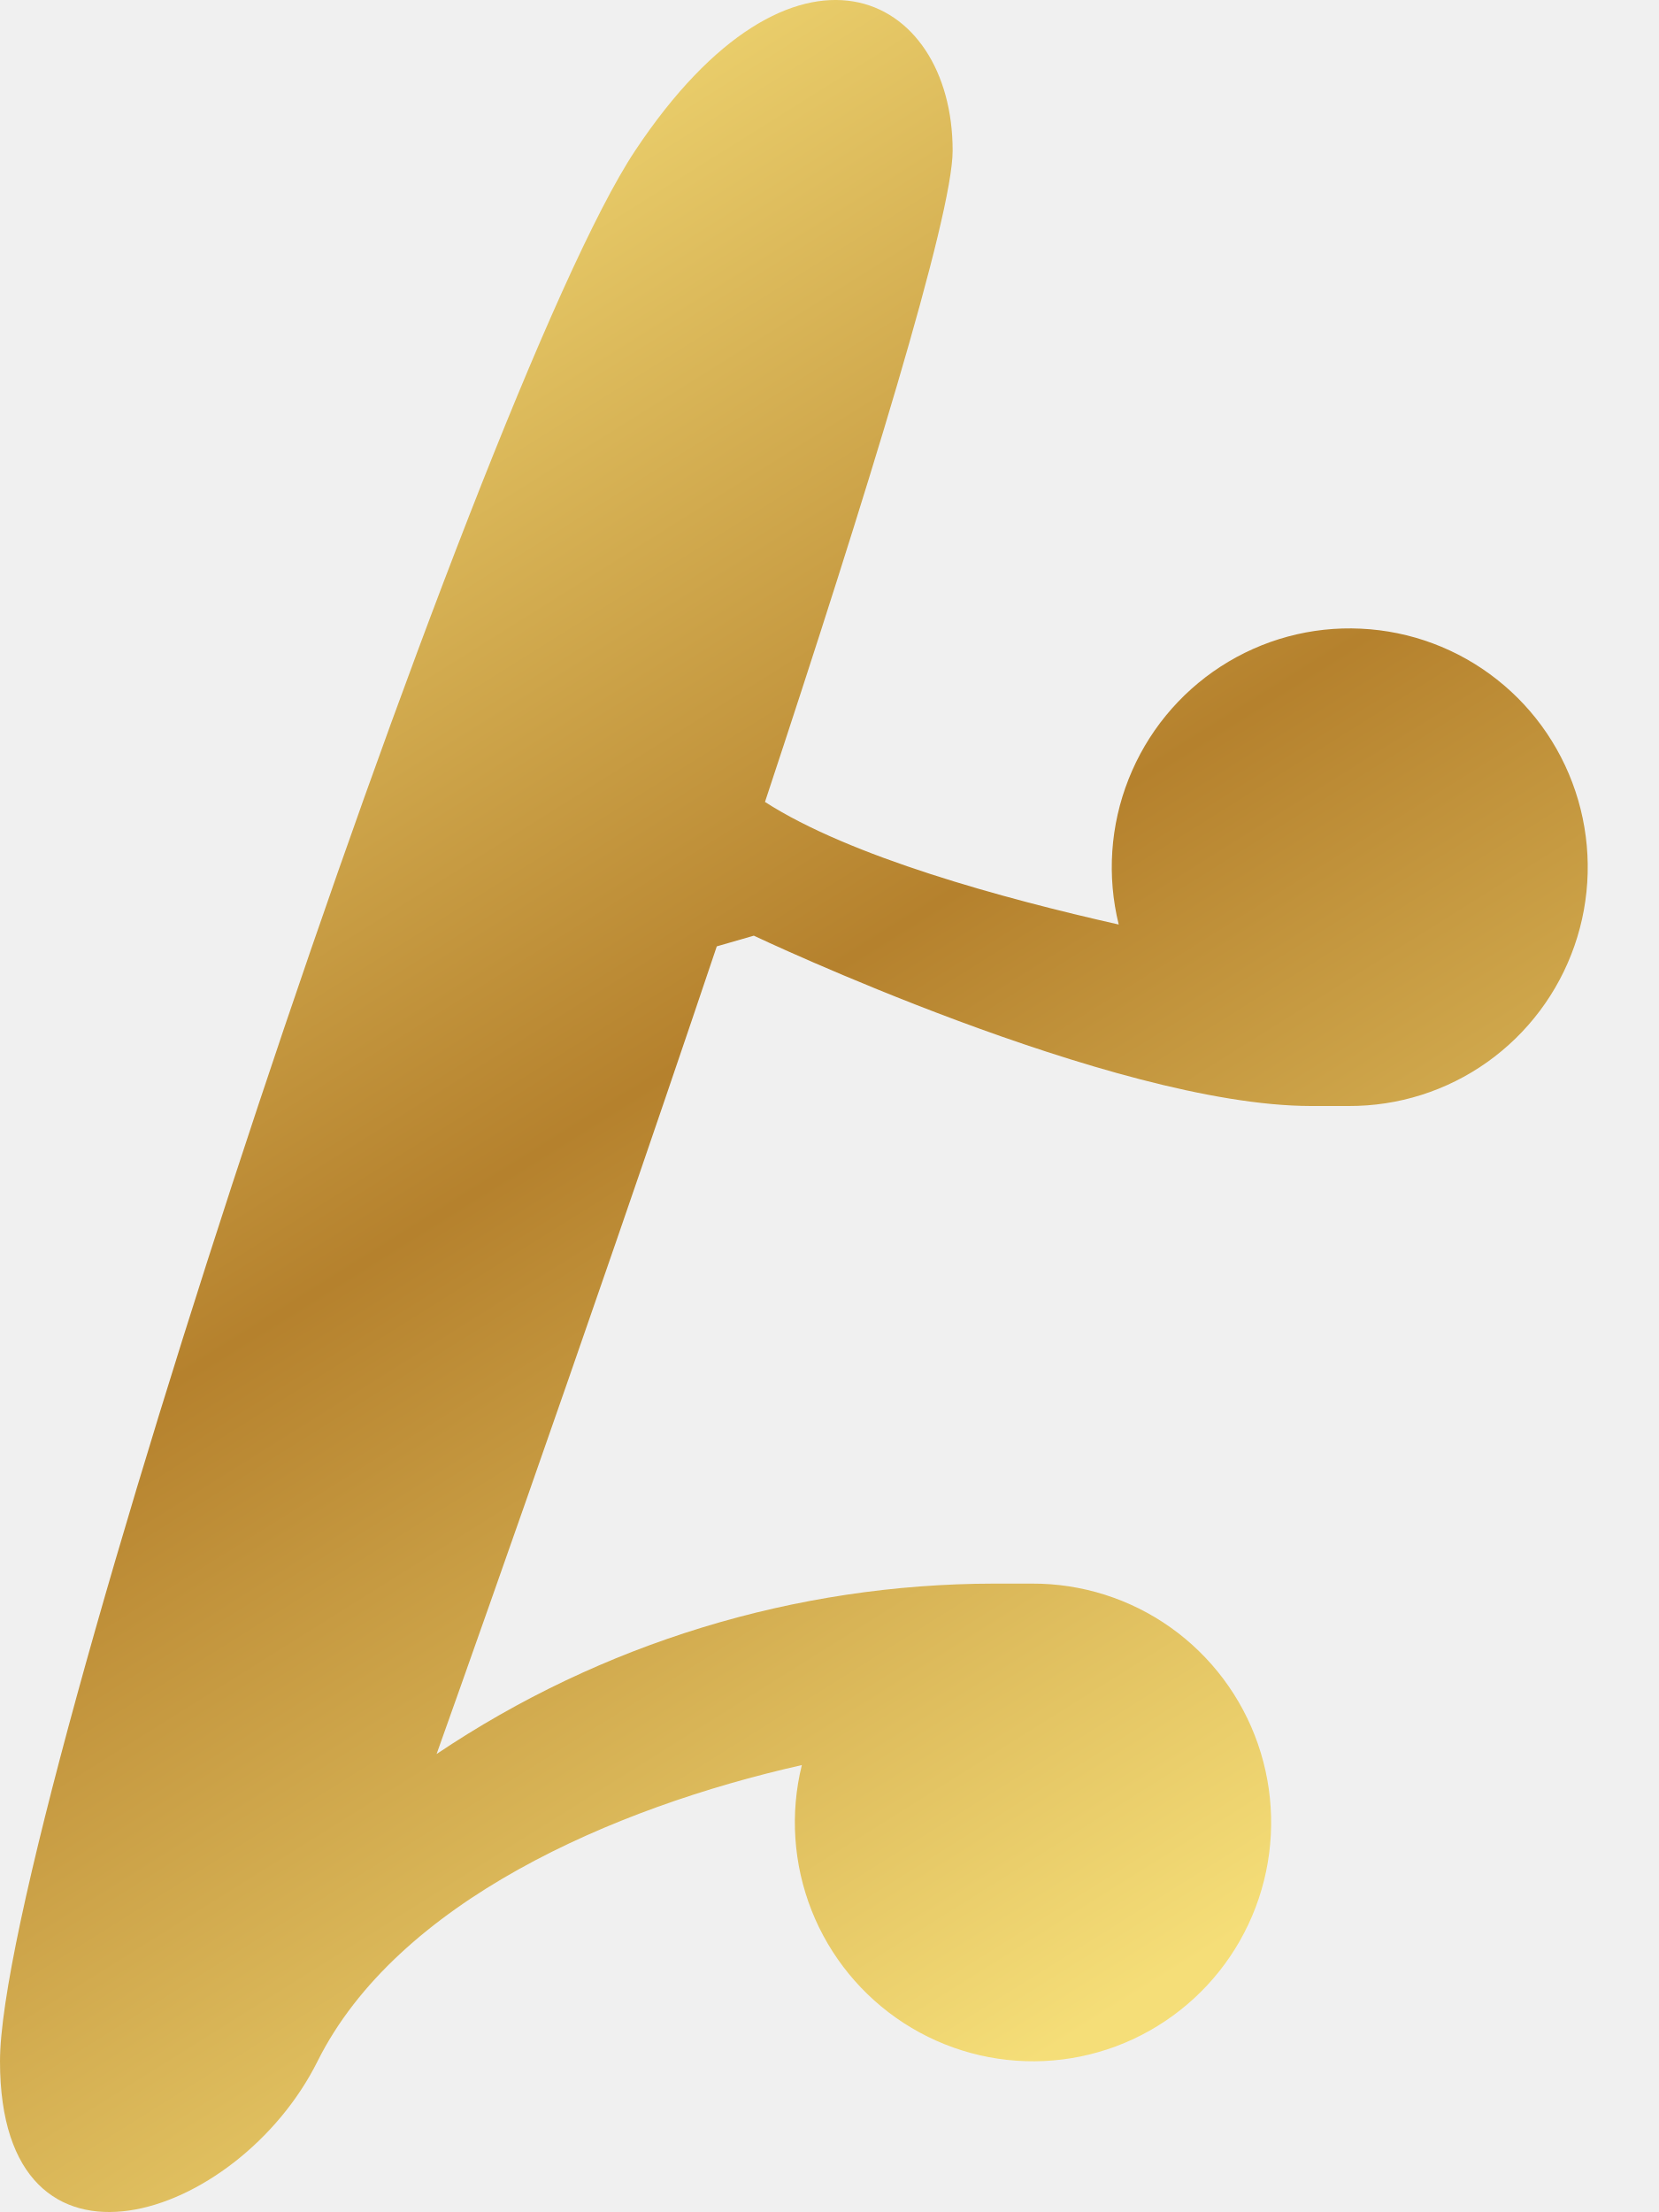
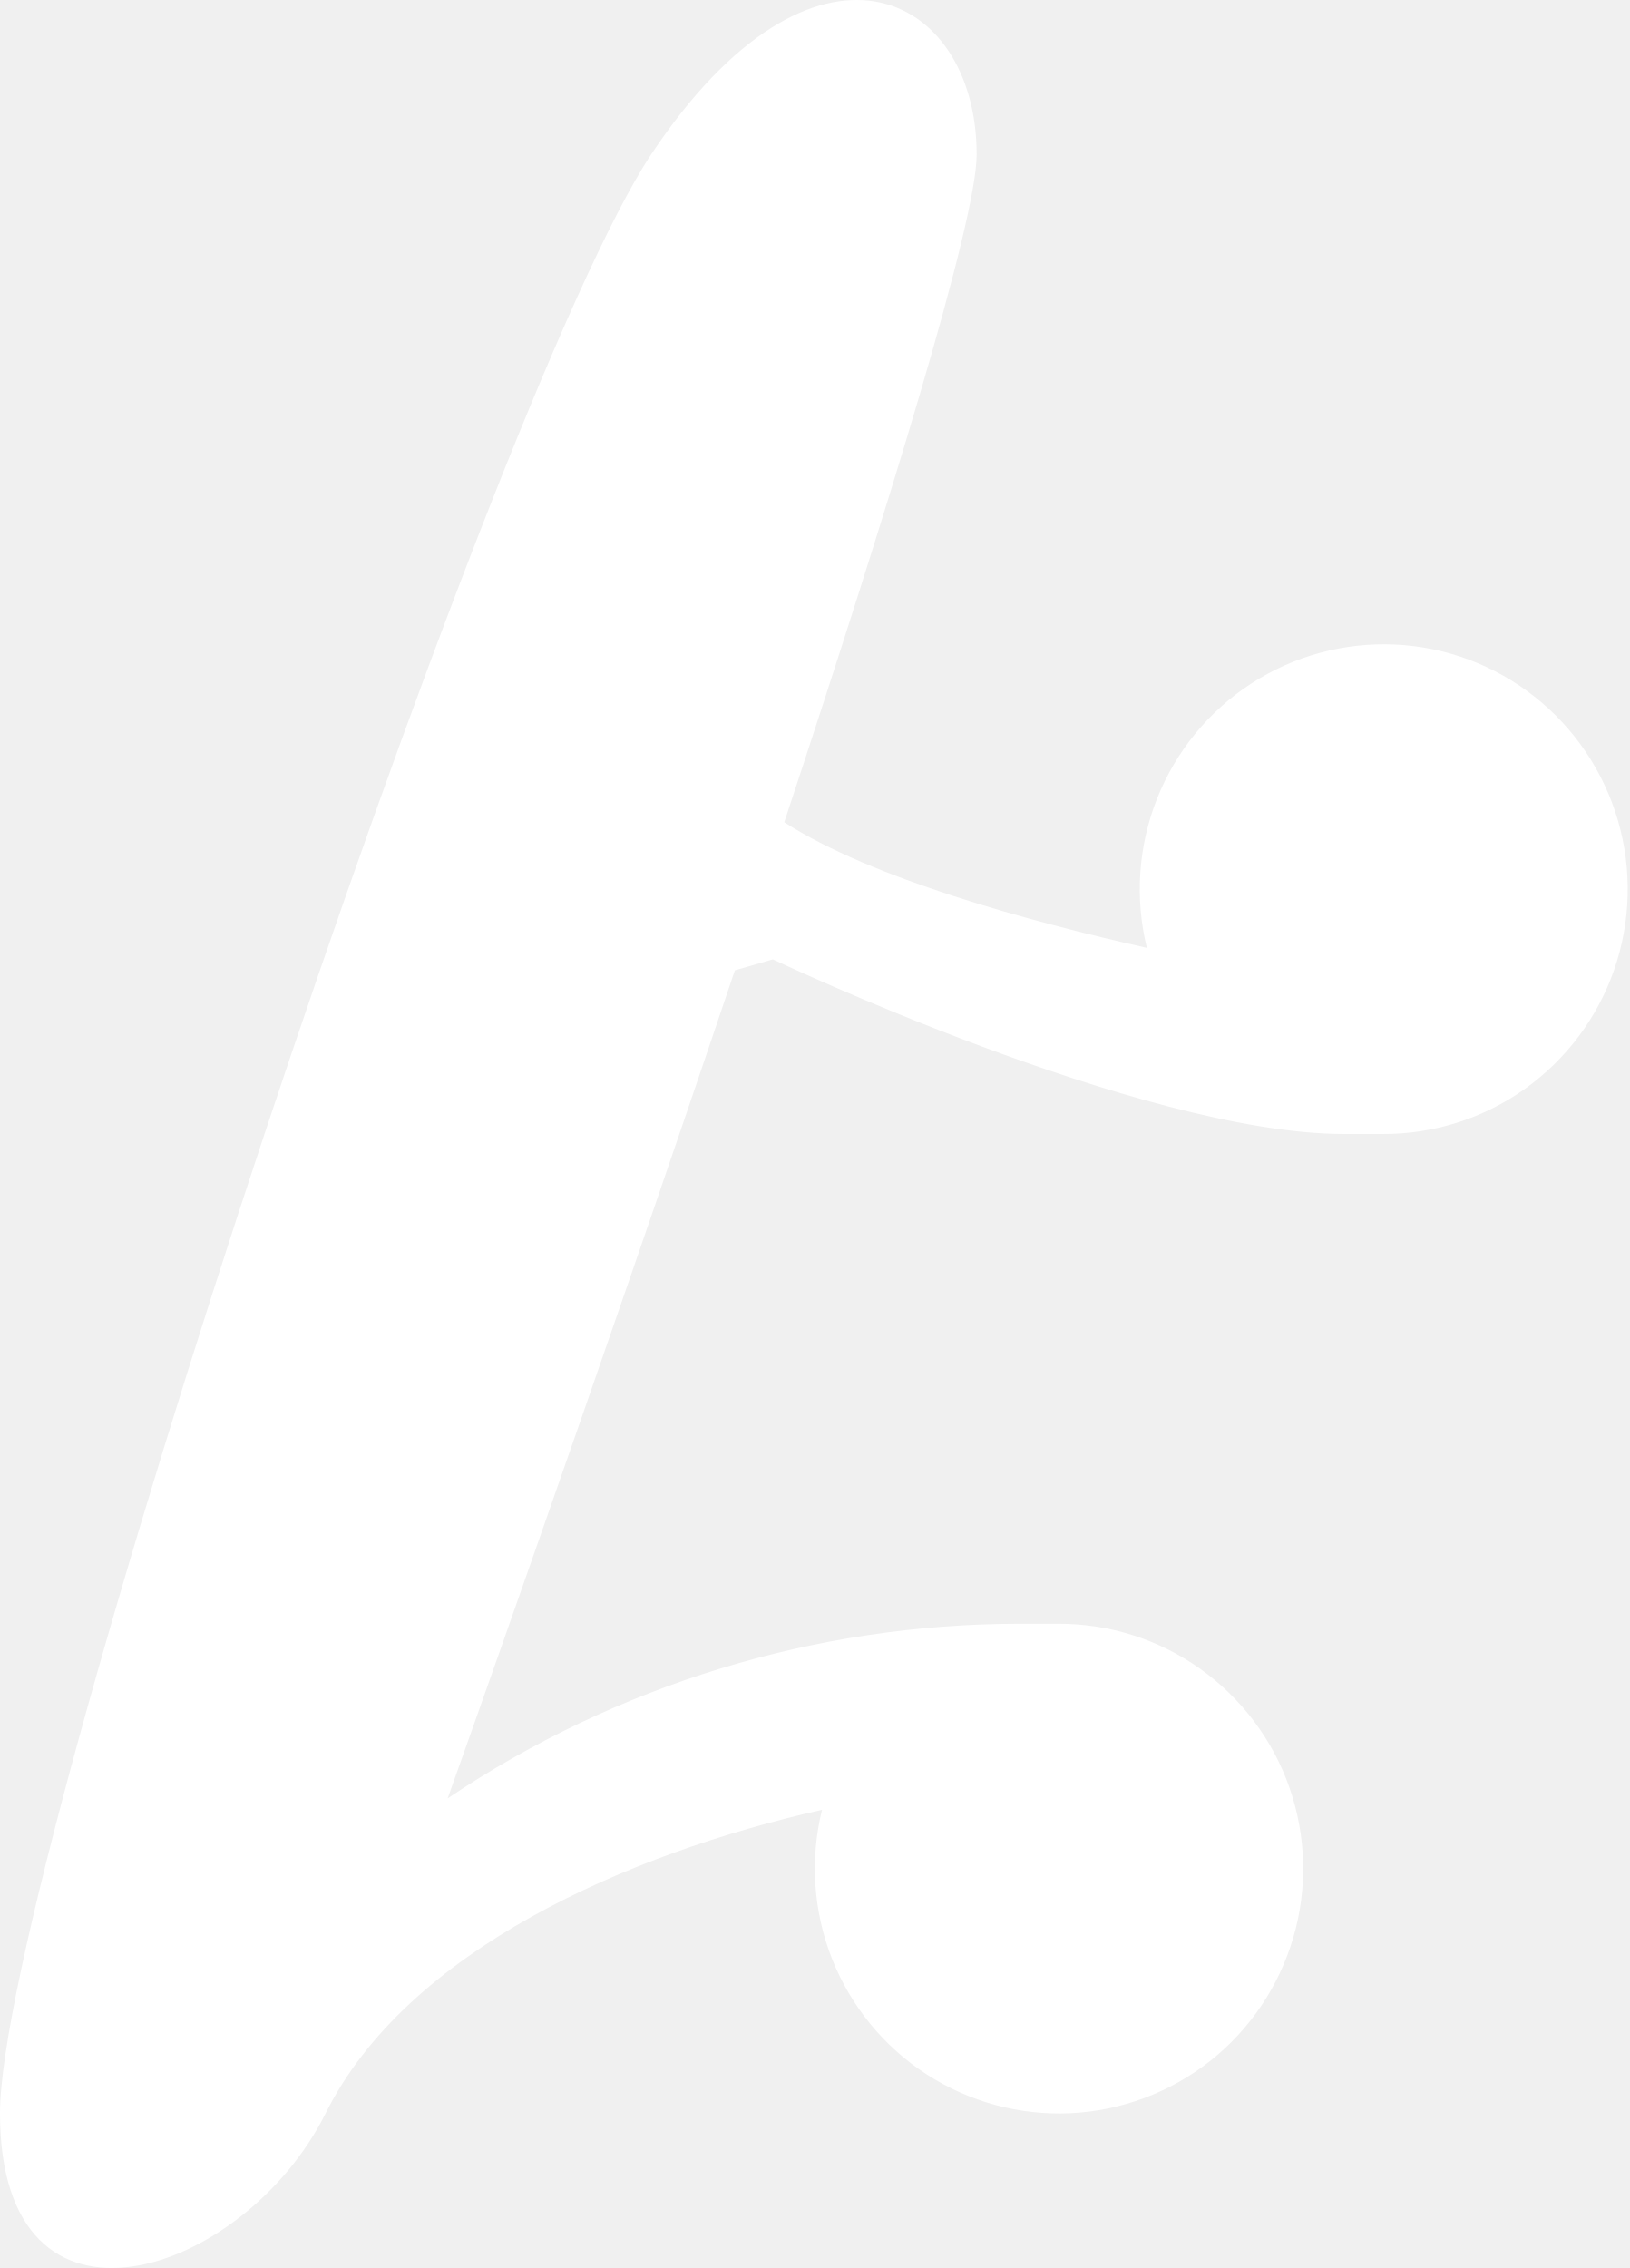
- <svg xmlns="http://www.w3.org/2000/svg" width="18" height="24" viewBox="0 0 18 24" fill="none">
-   <g clip-path="url(#clip0_49_1334)">
-     <path fill-rule="evenodd" clip-rule="evenodd" d="M8.7 19.151C6.643 19.614 4.307 20.637 3.445 22.365C2.584 24.092 -3.40838e-06 24.956 0 22.365C2.9624e-06 19.773 5.168 4.227 6.891 1.635C8.613 -0.956 10.336 -0.092 10.336 1.635C10.336 2.34 9.404 5.366 8.3 8.701C9.225 9.297 10.891 9.75 12.138 10.031C12.009 9.507 12.046 8.956 12.245 8.454C12.443 7.952 12.792 7.525 13.244 7.232C13.696 6.939 14.227 6.795 14.765 6.821C15.302 6.846 15.818 7.038 16.241 7.372C16.664 7.705 16.972 8.163 17.123 8.681C17.274 9.199 17.26 9.752 17.083 10.261C16.906 10.771 16.575 11.212 16.136 11.524C15.697 11.836 15.172 12.002 14.634 12H14.221C12.069 11.997 8.179 10.152 8.179 10.152L7.777 10.268C6.302 14.651 4.737 19.031 4.737 19.031C6.526 17.828 8.631 17.185 10.784 17.182H11.197C11.736 17.18 12.261 17.346 12.701 17.658C13.14 17.97 13.471 18.411 13.648 18.921C13.825 19.431 13.839 19.983 13.688 20.501C13.537 21.019 13.228 21.477 12.805 21.81C12.382 22.144 11.866 22.337 11.328 22.362C10.79 22.387 10.258 22.243 9.806 21.95C9.354 21.657 9.004 21.23 8.806 20.729C8.608 20.227 8.57 19.675 8.7 19.151Z" fill="url(#paint0_linear_49_1334)" />
-   </g>
+ <svg xmlns="http://www.w3.org/2000/svg" width="23" height="32" viewBox="0 0 23 32" fill="none">
+   <path fill-rule="evenodd" clip-rule="evenodd" d="M11.6 25.535C8.858 26.152 5.742 27.516 4.594 29.819C3.445 32.123 -5.18028e-06 33.274 0 29.819C3.31409e-06 26.364 6.891 5.635 9.188 2.18C11.485 -1.274 13.782 -0.123 13.782 2.18C13.782 3.12 12.539 7.154 11.067 11.601C12.3 12.396 14.522 13 16.184 13.374C16.012 12.676 16.062 11.941 16.326 11.272C16.591 10.603 17.056 10.033 17.659 9.643C18.261 9.253 18.97 9.061 19.686 9.094C20.403 9.127 21.091 9.384 21.654 9.829C22.218 10.274 22.629 10.884 22.831 11.575C23.032 12.266 23.014 13.002 22.778 13.682C22.542 14.361 22.1 14.95 21.515 15.366C20.93 15.781 20.23 16.003 19.512 16H18.962C16.093 15.996 10.906 13.536 10.906 13.536L10.37 13.691C8.403 19.535 6.317 25.374 6.317 25.374C8.702 23.771 11.508 22.913 14.379 22.91H14.93C15.648 22.907 16.348 23.128 16.934 23.544C17.52 23.96 17.962 24.549 18.198 25.228C18.434 25.908 18.453 26.644 18.251 27.335C18.049 28.025 17.638 28.636 17.074 29.081C16.509 29.525 15.821 29.782 15.104 29.816C14.387 29.849 13.678 29.657 13.075 29.267C12.472 28.876 12.006 28.307 11.741 27.638C11.477 26.969 11.427 26.234 11.6 25.535Z" fill="url(#paint0_linear_2743_1884)" />
  <defs>
-     <linearGradient id="paint0_linear_49_1334" x1="0.861" y1="2.19941e-07" x2="13.85" y2="20.717" gradientUnits="userSpaceOnUse">
-       <stop offset="0.083" stop-color="#F5DE78" />
-       <stop offset="0.542" stop-color="#B5812D" />
-       <stop offset="1" stop-color="#F5DE78" />
+     <linearGradient id="paint0_linear_2743_1884" x1="1.148" y1="2.93255e-07" x2="18.466" y2="27.623" gradientUnits="userSpaceOnUse">
+       <stop stop-color="white" />
    </linearGradient>
-     <clipPath id="clip0_49_1334">
-       <rect width="17.227" height="24" fill="white" />
-     </clipPath>
  </defs>
</svg>
